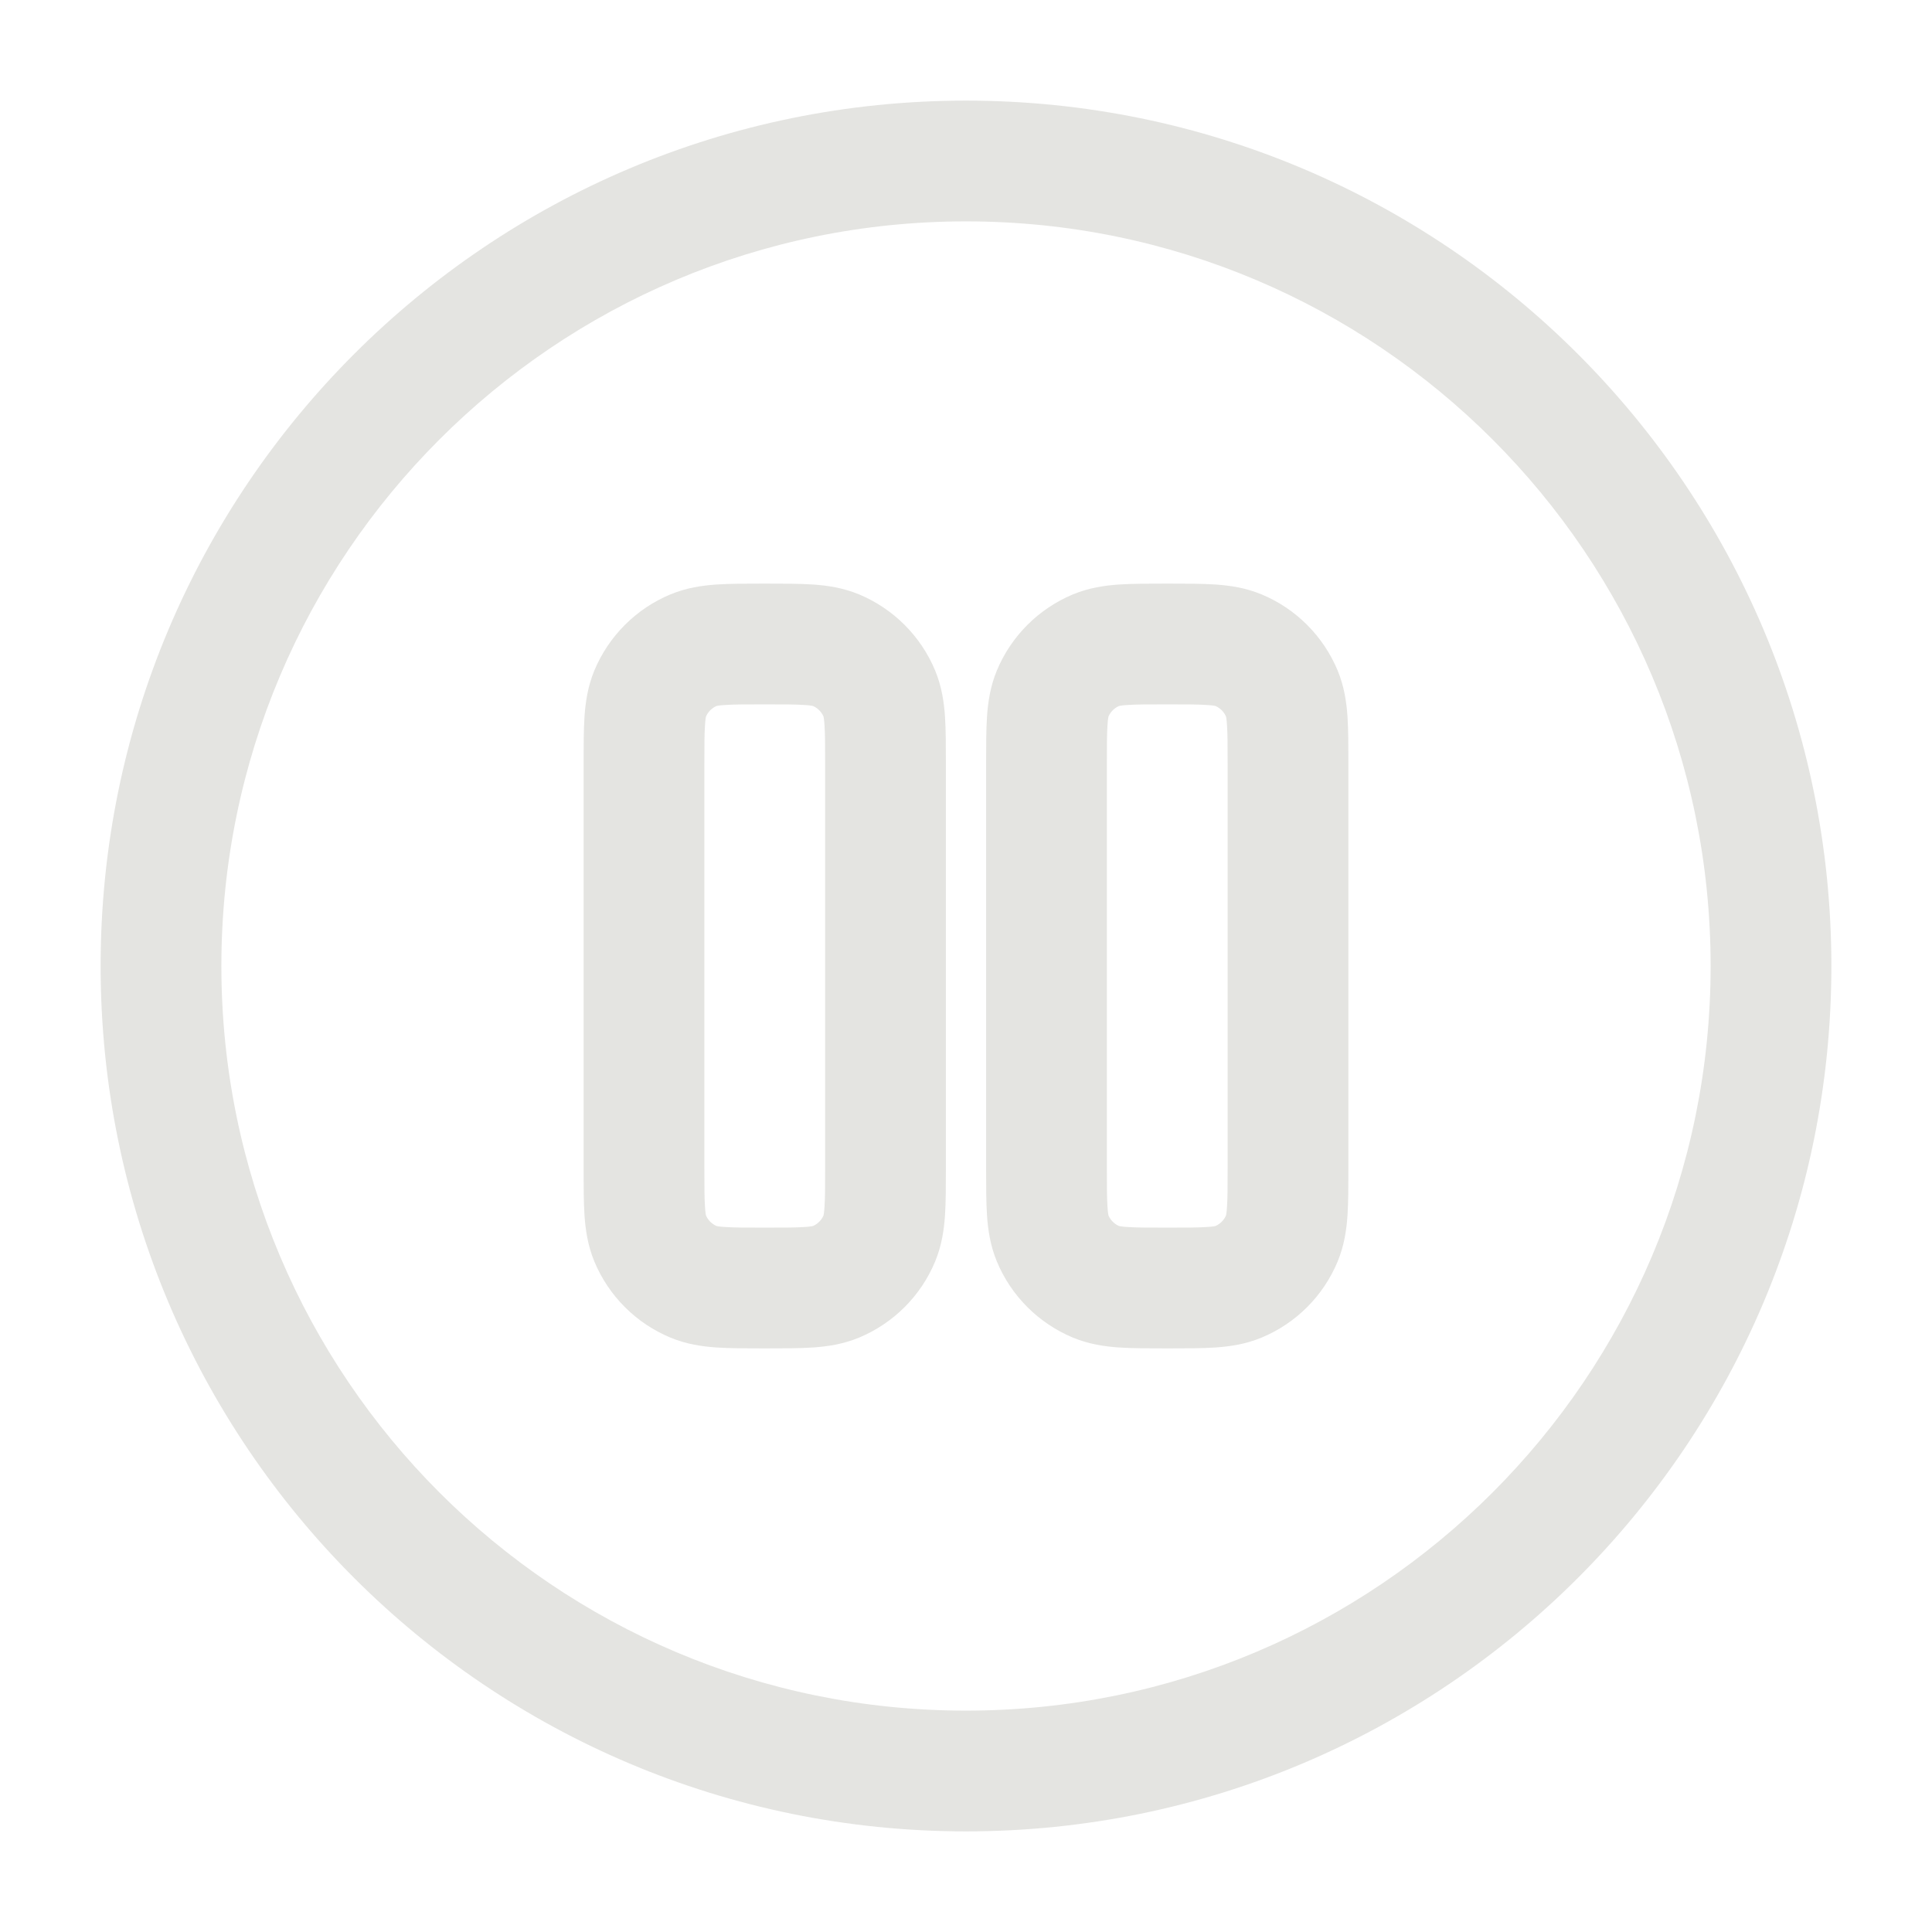
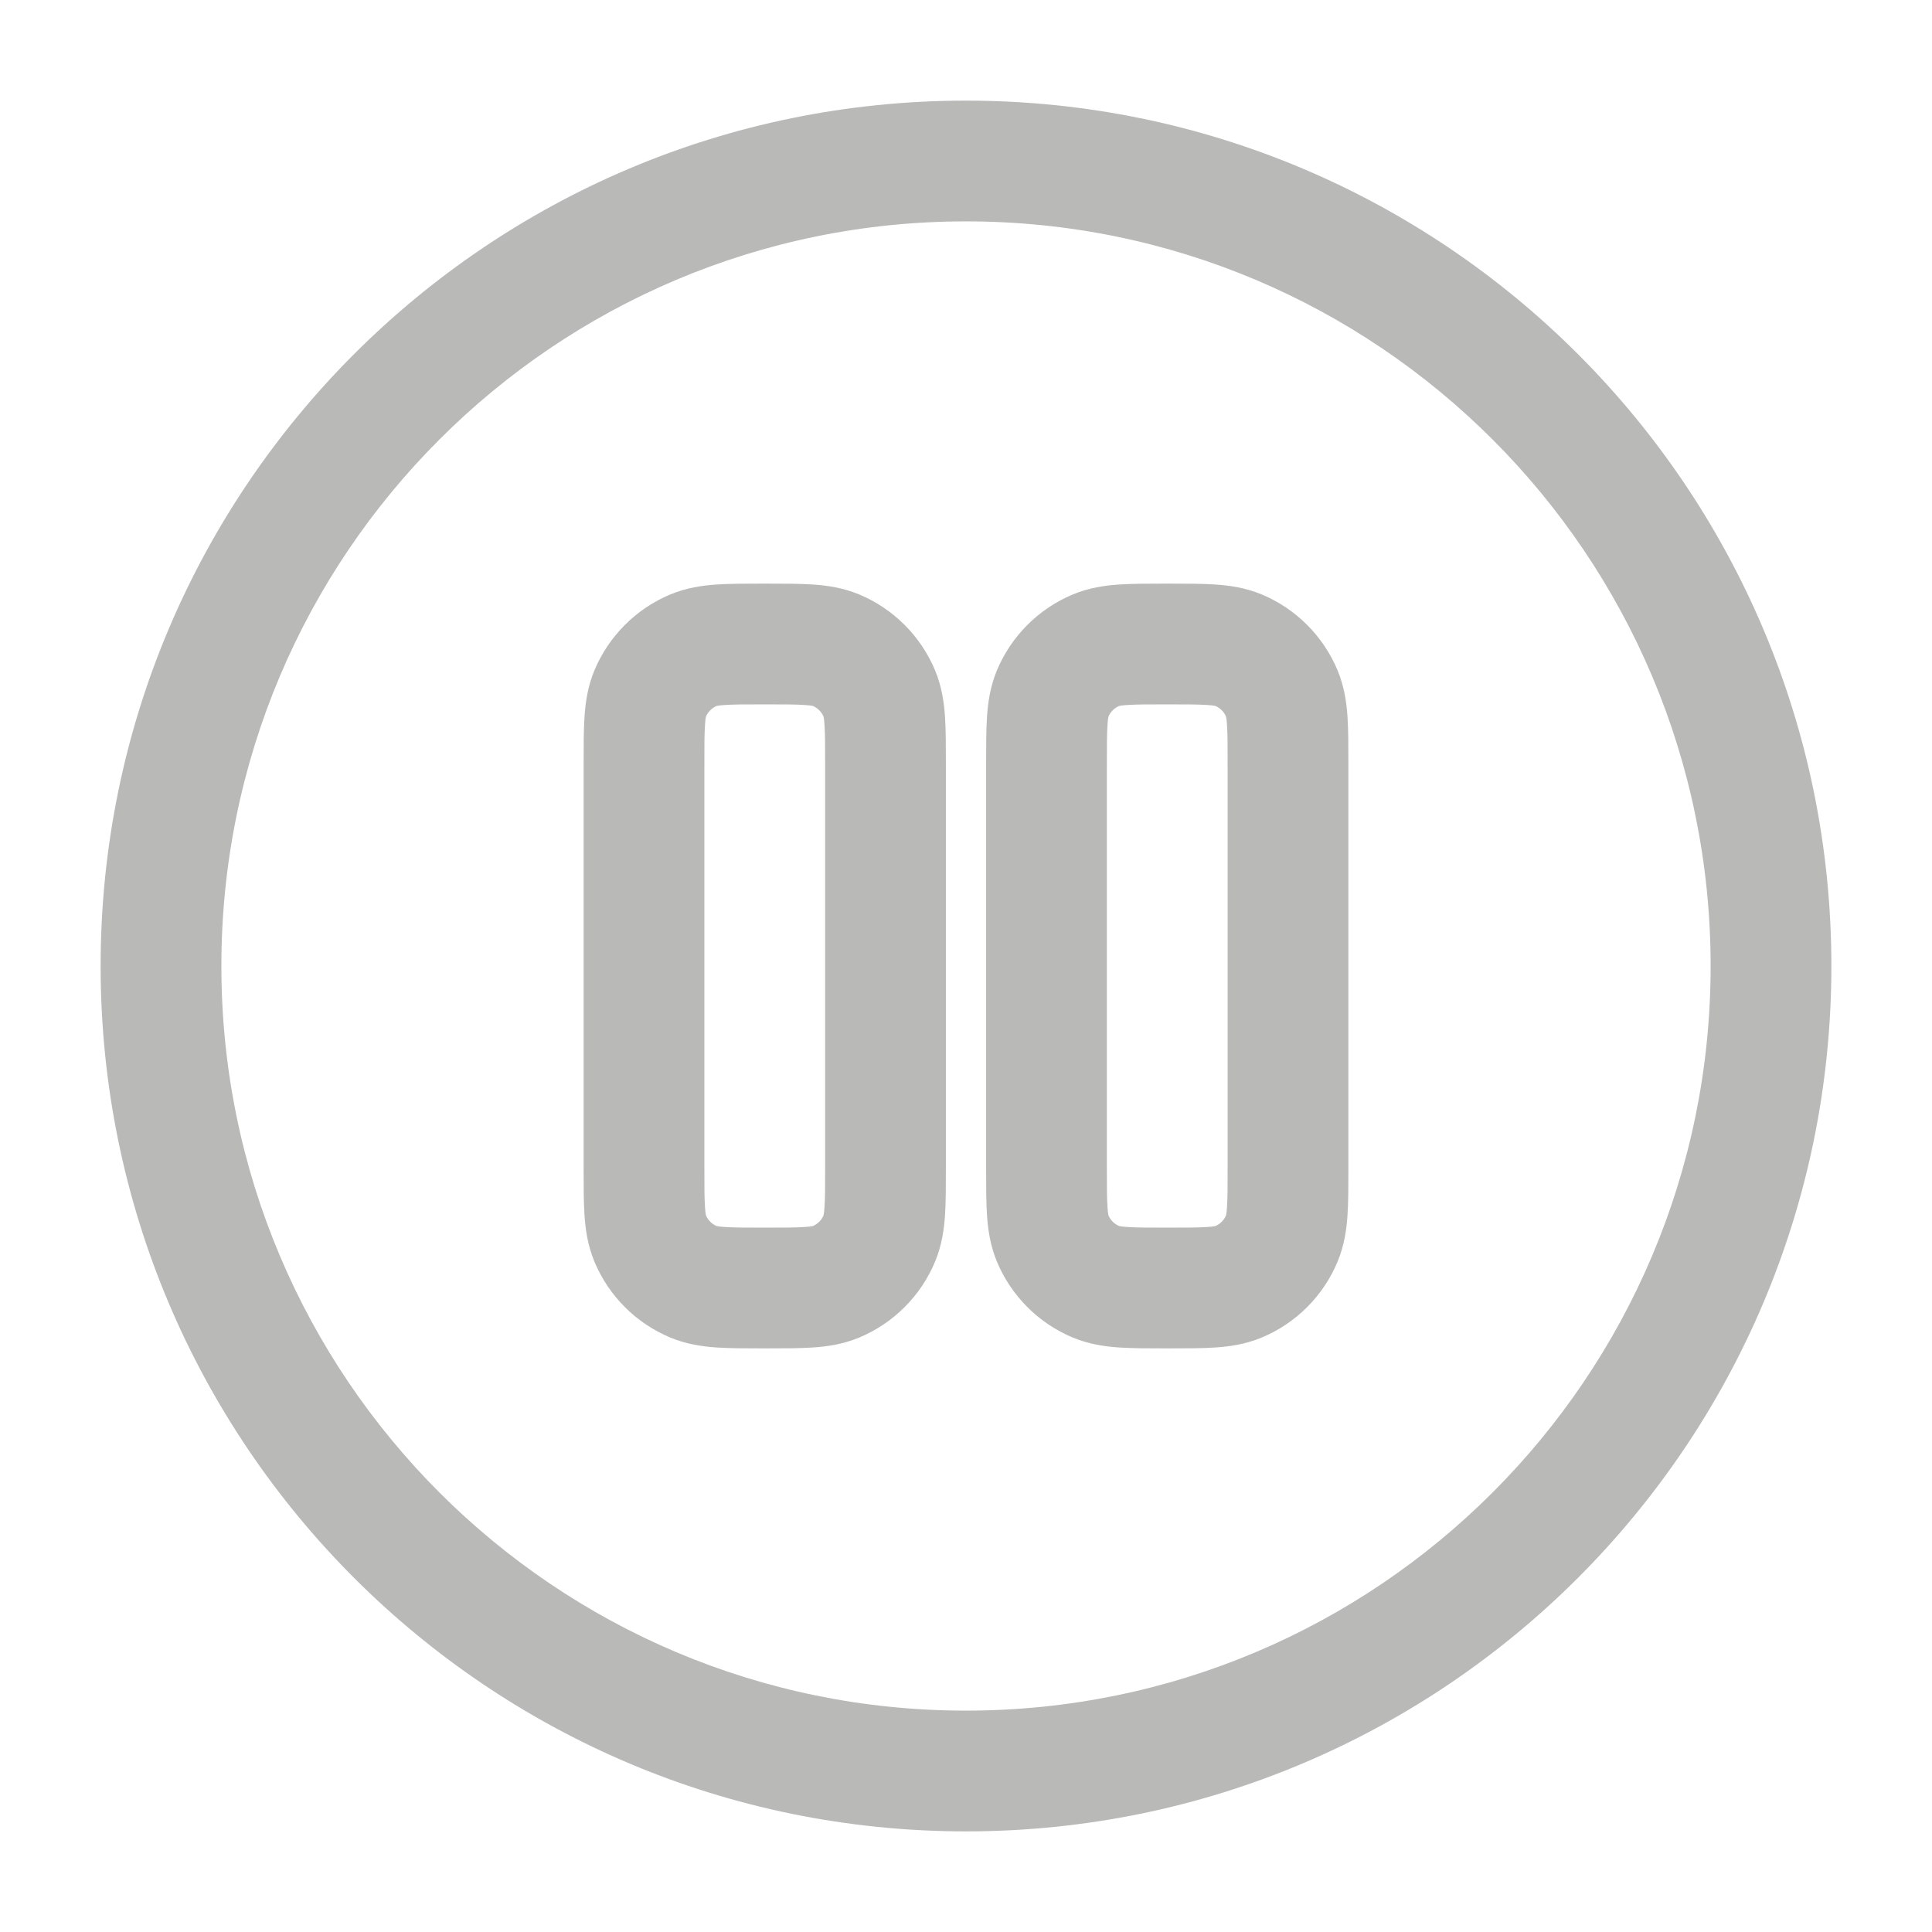
<svg xmlns="http://www.w3.org/2000/svg" width="256px" height="256px" viewBox="0 0 24 24" fill="none">
  <g id="SVGRepo_bgCarrier" stroke-width="0" />
  <g id="SVGRepo_tracerCarrier" stroke-linecap="round" stroke-linejoin="round" />
  <g id="SVGRepo_iconCarrier">
-     <path fill-rule="evenodd" clip-rule="evenodd" d="M12 2.75C6.891 2.75 2.75 6.891 2.75 12C2.75 17.109 6.891 21.25 12 21.25C17.109 21.25 21.25 17.109 21.25 12C21.25 6.891 17.109 2.75 12 2.75ZM1.25 12C1.25 6.063 6.063 1.25 12 1.25C17.937 1.25 22.75 6.063 22.75 12C22.75 17.937 17.937 22.75 12 22.75C6.063 22.75 1.25 17.937 1.25 12ZM9.478 7.25H9.522C9.736 7.25 9.933 7.25 10.098 7.261C10.276 7.273 10.471 7.301 10.67 7.383C11.098 7.561 11.439 7.902 11.617 8.33C11.699 8.529 11.727 8.724 11.739 8.902C11.75 9.067 11.75 9.264 11.75 9.478V14.522C11.75 14.736 11.75 14.933 11.739 15.098C11.727 15.276 11.699 15.471 11.617 15.67C11.439 16.099 11.098 16.439 10.67 16.617C10.471 16.699 10.276 16.727 10.098 16.739C9.933 16.75 9.736 16.75 9.522 16.75H9.478C9.264 16.75 9.067 16.75 8.902 16.739C8.724 16.727 8.529 16.699 8.33 16.617C7.902 16.439 7.561 16.099 7.383 15.67C7.301 15.471 7.273 15.276 7.261 15.098C7.25 14.933 7.25 14.736 7.25 14.522V9.478C7.25 9.264 7.25 9.067 7.261 8.902C7.273 8.724 7.301 8.529 7.383 8.33C7.561 7.902 7.902 7.561 8.33 7.383C8.529 7.301 8.724 7.273 8.902 7.261C9.067 7.25 9.264 7.25 9.478 7.25ZM8.901 8.77C8.842 8.796 8.796 8.842 8.77 8.901C8.768 8.909 8.762 8.937 8.758 9.004C8.75 9.112 8.75 9.257 8.75 9.5V14.5C8.75 14.743 8.75 14.888 8.758 14.996C8.762 15.063 8.768 15.091 8.77 15.099C8.796 15.158 8.842 15.204 8.901 15.23C8.909 15.232 8.937 15.238 9.004 15.242C9.112 15.25 9.257 15.25 9.5 15.25C9.743 15.25 9.888 15.25 9.996 15.242C10.063 15.238 10.091 15.232 10.099 15.23C10.158 15.204 10.204 15.158 10.23 15.099C10.232 15.091 10.238 15.063 10.242 14.996C10.25 14.888 10.25 14.743 10.25 14.5V9.5C10.25 9.257 10.25 9.112 10.242 9.004C10.238 8.937 10.232 8.909 10.23 8.901C10.204 8.842 10.158 8.796 10.099 8.77C10.091 8.768 10.063 8.762 9.996 8.758C9.888 8.75 9.743 8.75 9.5 8.75C9.257 8.75 9.112 8.75 9.004 8.758C8.937 8.762 8.909 8.768 8.901 8.77ZM14.478 7.25H14.522C14.736 7.25 14.933 7.25 15.098 7.261C15.276 7.273 15.471 7.301 15.67 7.383C16.099 7.561 16.439 7.902 16.617 8.33C16.699 8.529 16.727 8.724 16.739 8.902C16.75 9.067 16.75 9.264 16.75 9.478V14.522C16.75 14.736 16.75 14.933 16.739 15.098C16.727 15.276 16.699 15.471 16.617 15.67C16.439 16.099 16.099 16.439 15.67 16.617C15.471 16.699 15.276 16.727 15.098 16.739C14.933 16.75 14.736 16.75 14.522 16.75H14.478C14.264 16.75 14.067 16.75 13.902 16.739C13.724 16.727 13.529 16.699 13.33 16.617C12.902 16.439 12.561 16.099 12.383 15.67C12.301 15.471 12.273 15.276 12.261 15.098C12.25 14.933 12.25 14.736 12.25 14.522V9.478C12.25 9.264 12.25 9.067 12.261 8.902C12.273 8.724 12.301 8.529 12.383 8.33C12.561 7.902 12.902 7.561 13.33 7.383C13.529 7.301 13.724 7.273 13.902 7.261C14.067 7.25 14.264 7.25 14.478 7.25ZM13.901 8.77C13.842 8.796 13.796 8.842 13.77 8.901C13.768 8.909 13.762 8.937 13.758 9.004C13.75 9.112 13.75 9.257 13.75 9.5V14.5C13.75 14.743 13.75 14.888 13.758 14.996C13.762 15.063 13.768 15.091 13.77 15.099C13.796 15.158 13.842 15.204 13.901 15.23C13.909 15.232 13.937 15.238 14.004 15.242C14.112 15.25 14.257 15.25 14.5 15.25C14.743 15.25 14.888 15.25 14.996 15.242C15.063 15.238 15.091 15.232 15.099 15.23C15.158 15.204 15.204 15.158 15.23 15.099C15.232 15.091 15.238 15.063 15.242 14.996C15.25 14.888 15.25 14.743 15.25 14.5V9.5C15.25 9.257 15.25 9.112 15.242 9.004C15.238 8.937 15.232 8.909 15.23 8.901C15.204 8.842 15.158 8.796 15.099 8.77C15.091 8.768 15.063 8.762 14.996 8.758C14.888 8.75 14.743 8.75 14.5 8.75C14.257 8.75 14.112 8.75 14.004 8.758C13.937 8.762 13.909 8.768 13.901 8.77Z" fill="#e4e4e1" />
+     <path fill-rule="evenodd" clip-rule="evenodd" d="M12 2.75C6.891 2.75 2.75 6.891 2.75 12C2.75 17.109 6.891 21.25 12 21.25C17.109 21.25 21.25 17.109 21.25 12C21.25 6.891 17.109 2.75 12 2.75ZM1.25 12C1.25 6.063 6.063 1.25 12 1.25C17.937 1.25 22.75 6.063 22.75 12C22.75 17.937 17.937 22.75 12 22.75C6.063 22.75 1.25 17.937 1.25 12ZM9.478 7.25H9.522C9.736 7.25 9.933 7.25 10.098 7.261C10.276 7.273 10.471 7.301 10.67 7.383C11.098 7.561 11.439 7.902 11.617 8.33C11.699 8.529 11.727 8.724 11.739 8.902C11.75 9.067 11.75 9.264 11.75 9.478V14.522C11.75 14.736 11.75 14.933 11.739 15.098C11.727 15.276 11.699 15.471 11.617 15.67C11.439 16.099 11.098 16.439 10.67 16.617C10.471 16.699 10.276 16.727 10.098 16.739C9.933 16.75 9.736 16.75 9.522 16.75H9.478C9.264 16.75 9.067 16.75 8.902 16.739C8.724 16.727 8.529 16.699 8.33 16.617C7.902 16.439 7.561 16.099 7.383 15.67C7.301 15.471 7.273 15.276 7.261 15.098C7.25 14.933 7.25 14.736 7.25 14.522V9.478C7.25 9.264 7.25 9.067 7.261 8.902C7.273 8.724 7.301 8.529 7.383 8.33C7.561 7.902 7.902 7.561 8.33 7.383C8.529 7.301 8.724 7.273 8.902 7.261C9.067 7.25 9.264 7.25 9.478 7.25ZM8.901 8.77C8.842 8.796 8.796 8.842 8.77 8.901C8.768 8.909 8.762 8.937 8.758 9.004C8.75 9.112 8.75 9.257 8.75 9.5V14.5C8.75 14.743 8.75 14.888 8.758 14.996C8.762 15.063 8.768 15.091 8.77 15.099C8.796 15.158 8.842 15.204 8.901 15.23C8.909 15.232 8.937 15.238 9.004 15.242C9.112 15.25 9.257 15.25 9.5 15.25C9.743 15.25 9.888 15.25 9.996 15.242C10.063 15.238 10.091 15.232 10.099 15.23C10.158 15.204 10.204 15.158 10.23 15.099C10.232 15.091 10.238 15.063 10.242 14.996C10.25 14.888 10.25 14.743 10.25 14.5V9.5C10.25 9.257 10.25 9.112 10.242 9.004C10.238 8.937 10.232 8.909 10.23 8.901C10.204 8.842 10.158 8.796 10.099 8.77C10.091 8.768 10.063 8.762 9.996 8.758C9.888 8.75 9.743 8.75 9.5 8.75C9.257 8.75 9.112 8.75 9.004 8.758C8.937 8.762 8.909 8.768 8.901 8.77ZM14.478 7.25H14.522C14.736 7.25 14.933 7.25 15.098 7.261C15.276 7.273 15.471 7.301 15.67 7.383C16.099 7.561 16.439 7.902 16.617 8.33C16.699 8.529 16.727 8.724 16.739 8.902C16.75 9.067 16.75 9.264 16.75 9.478V14.522C16.75 14.736 16.75 14.933 16.739 15.098C16.727 15.276 16.699 15.471 16.617 15.67C16.439 16.099 16.099 16.439 15.67 16.617C15.471 16.699 15.276 16.727 15.098 16.739C14.933 16.75 14.736 16.75 14.522 16.75H14.478C14.264 16.75 14.067 16.75 13.902 16.739C13.724 16.727 13.529 16.699 13.33 16.617C12.902 16.439 12.561 16.099 12.383 15.67C12.301 15.471 12.273 15.276 12.261 15.098C12.25 14.933 12.25 14.736 12.25 14.522V9.478C12.25 9.264 12.25 9.067 12.261 8.902C12.273 8.724 12.301 8.529 12.383 8.33C12.561 7.902 12.902 7.561 13.33 7.383C13.529 7.301 13.724 7.273 13.902 7.261C14.067 7.25 14.264 7.25 14.478 7.25ZM13.901 8.77C13.842 8.796 13.796 8.842 13.77 8.901C13.768 8.909 13.762 8.937 13.758 9.004C13.75 9.112 13.75 9.257 13.75 9.5V14.5C13.75 14.743 13.75 14.888 13.758 14.996C13.762 15.063 13.768 15.091 13.77 15.099C13.796 15.158 13.842 15.204 13.901 15.23C13.909 15.232 13.937 15.238 14.004 15.242C14.112 15.25 14.257 15.25 14.5 15.25C14.743 15.25 14.888 15.25 14.996 15.242C15.063 15.238 15.091 15.232 15.099 15.23C15.158 15.204 15.204 15.158 15.23 15.099C15.232 15.091 15.238 15.063 15.242 14.996C15.25 14.888 15.25 14.743 15.25 14.5V9.5C15.25 9.257 15.25 9.112 15.242 9.004C15.238 8.937 15.232 8.909 15.23 8.901C15.204 8.842 15.158 8.796 15.099 8.77C15.091 8.768 15.063 8.762 14.996 8.758C14.888 8.75 14.743 8.75 14.5 8.75C14.257 8.75 14.112 8.75 14.004 8.758C13.937 8.762 13.909 8.768 13.901 8.77Z" fill="#b9bab7" />
  </g>
</svg>
